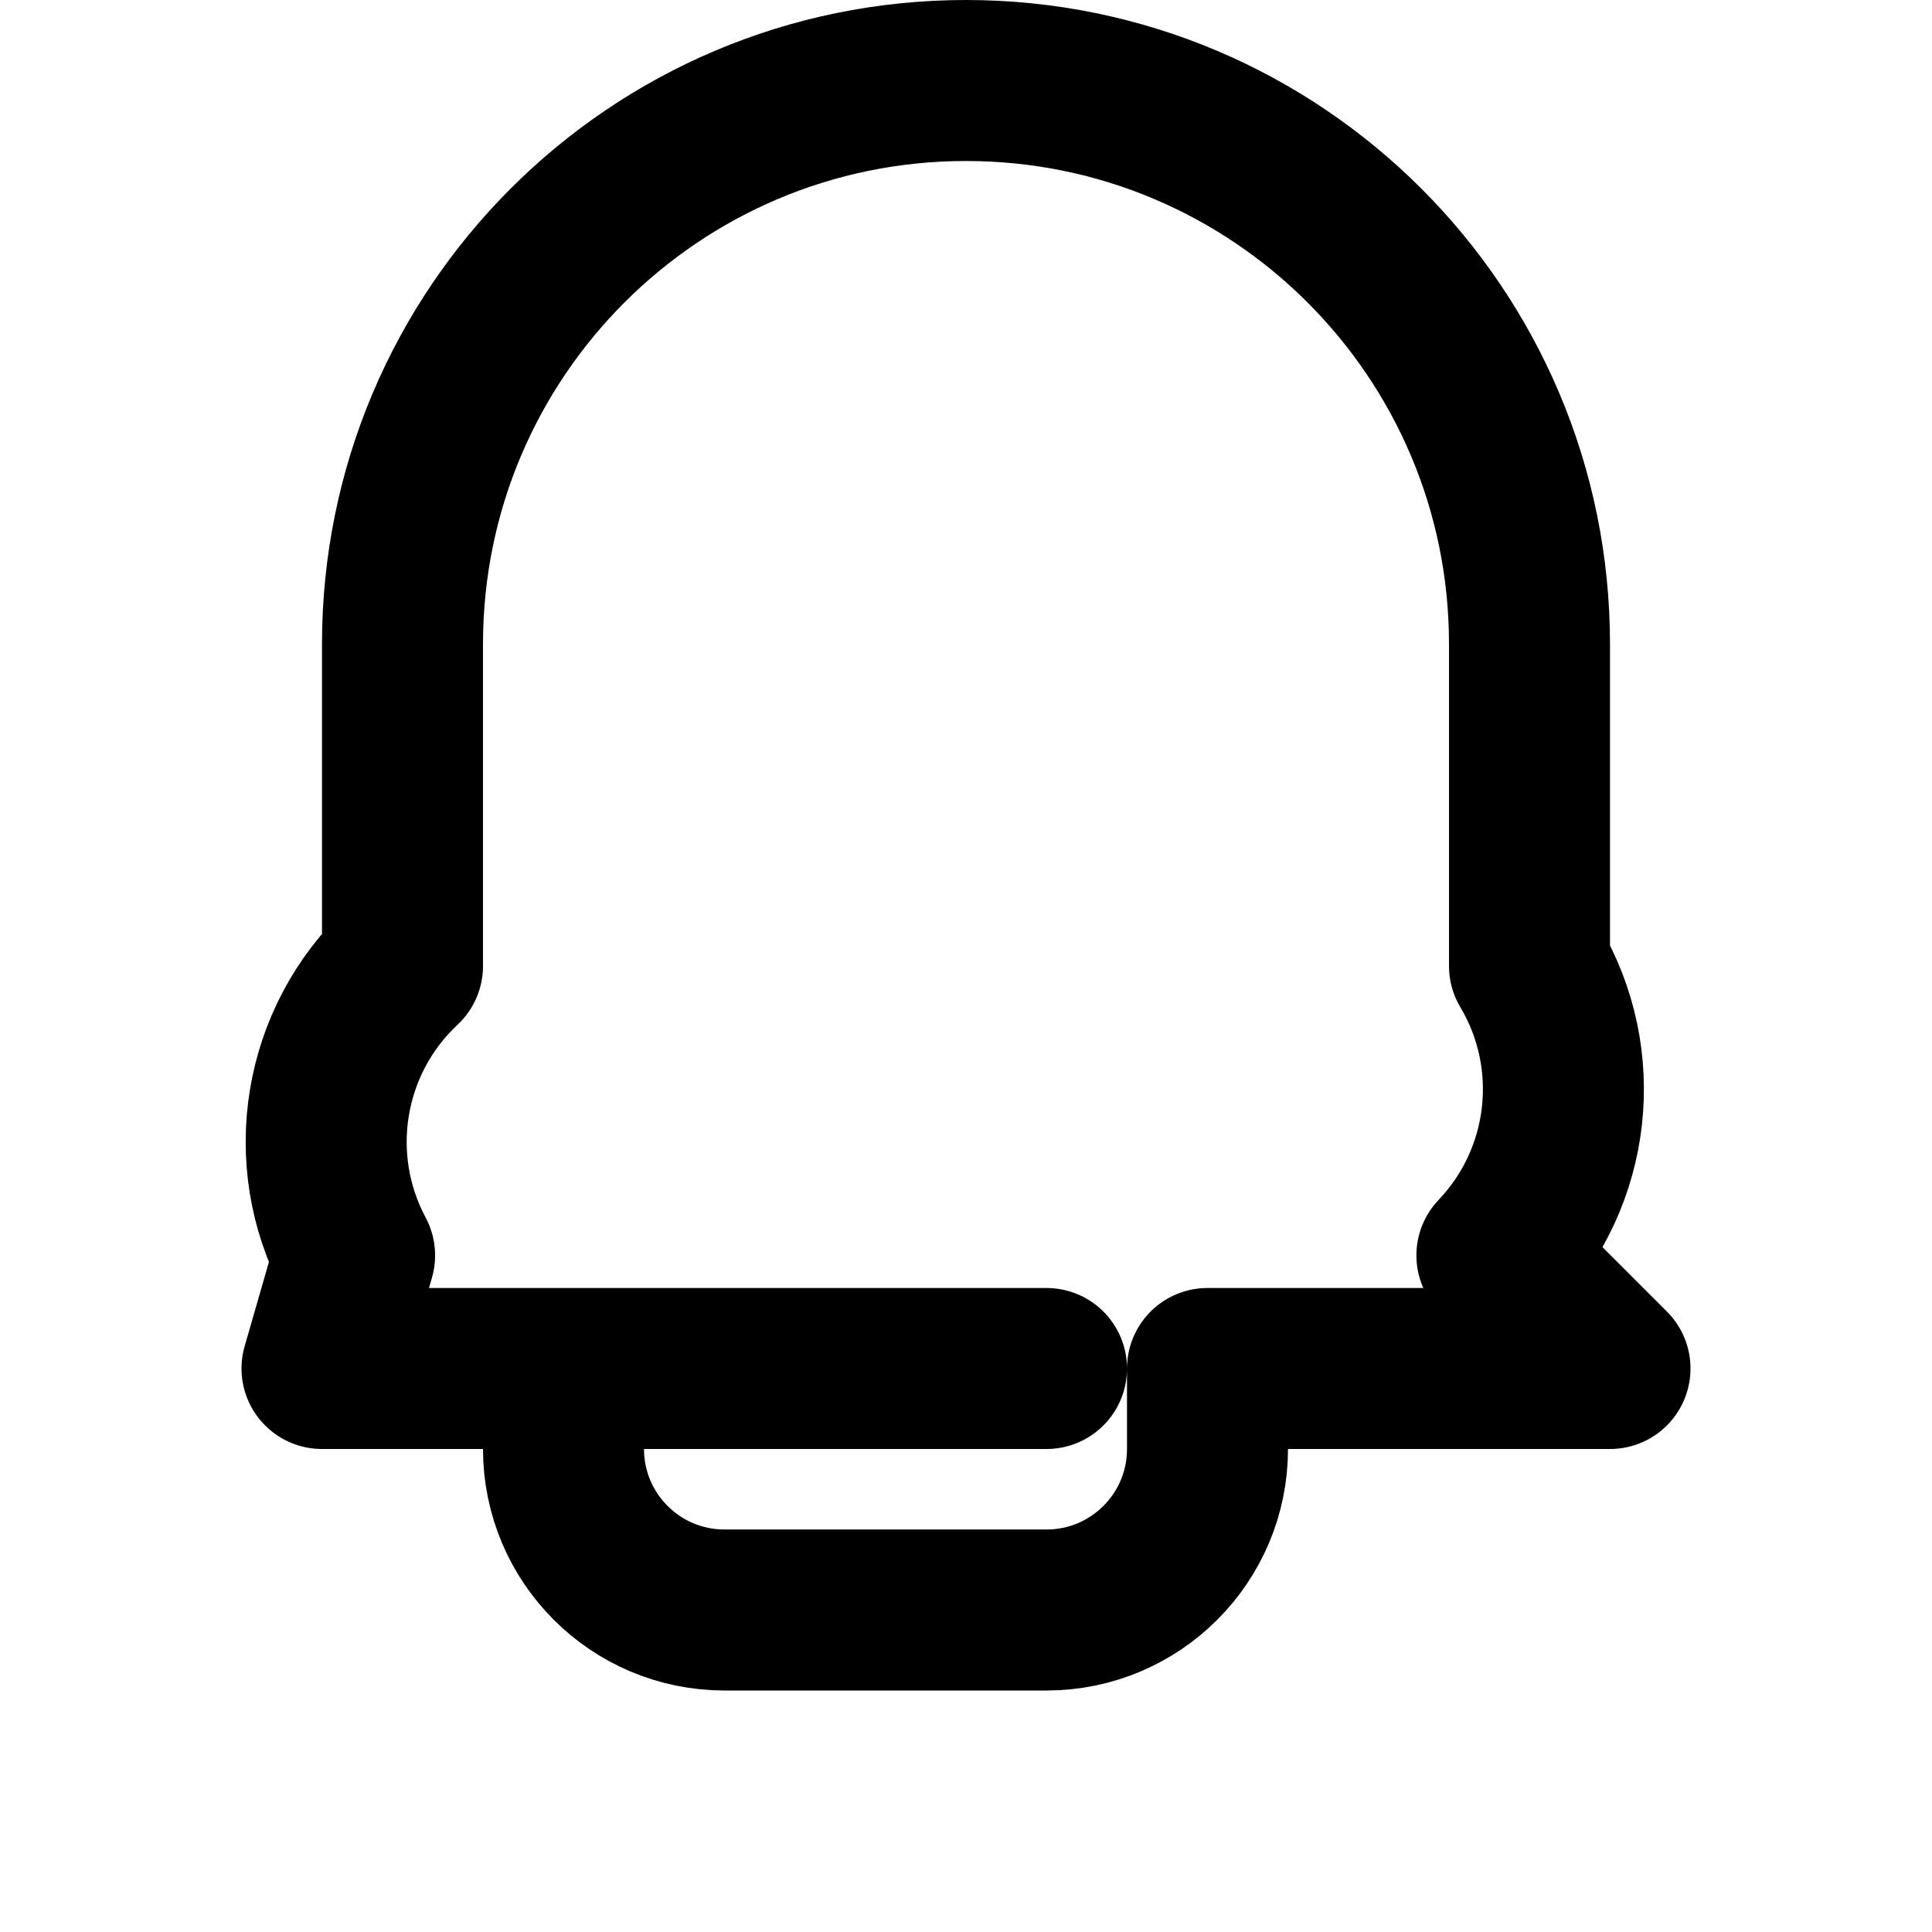
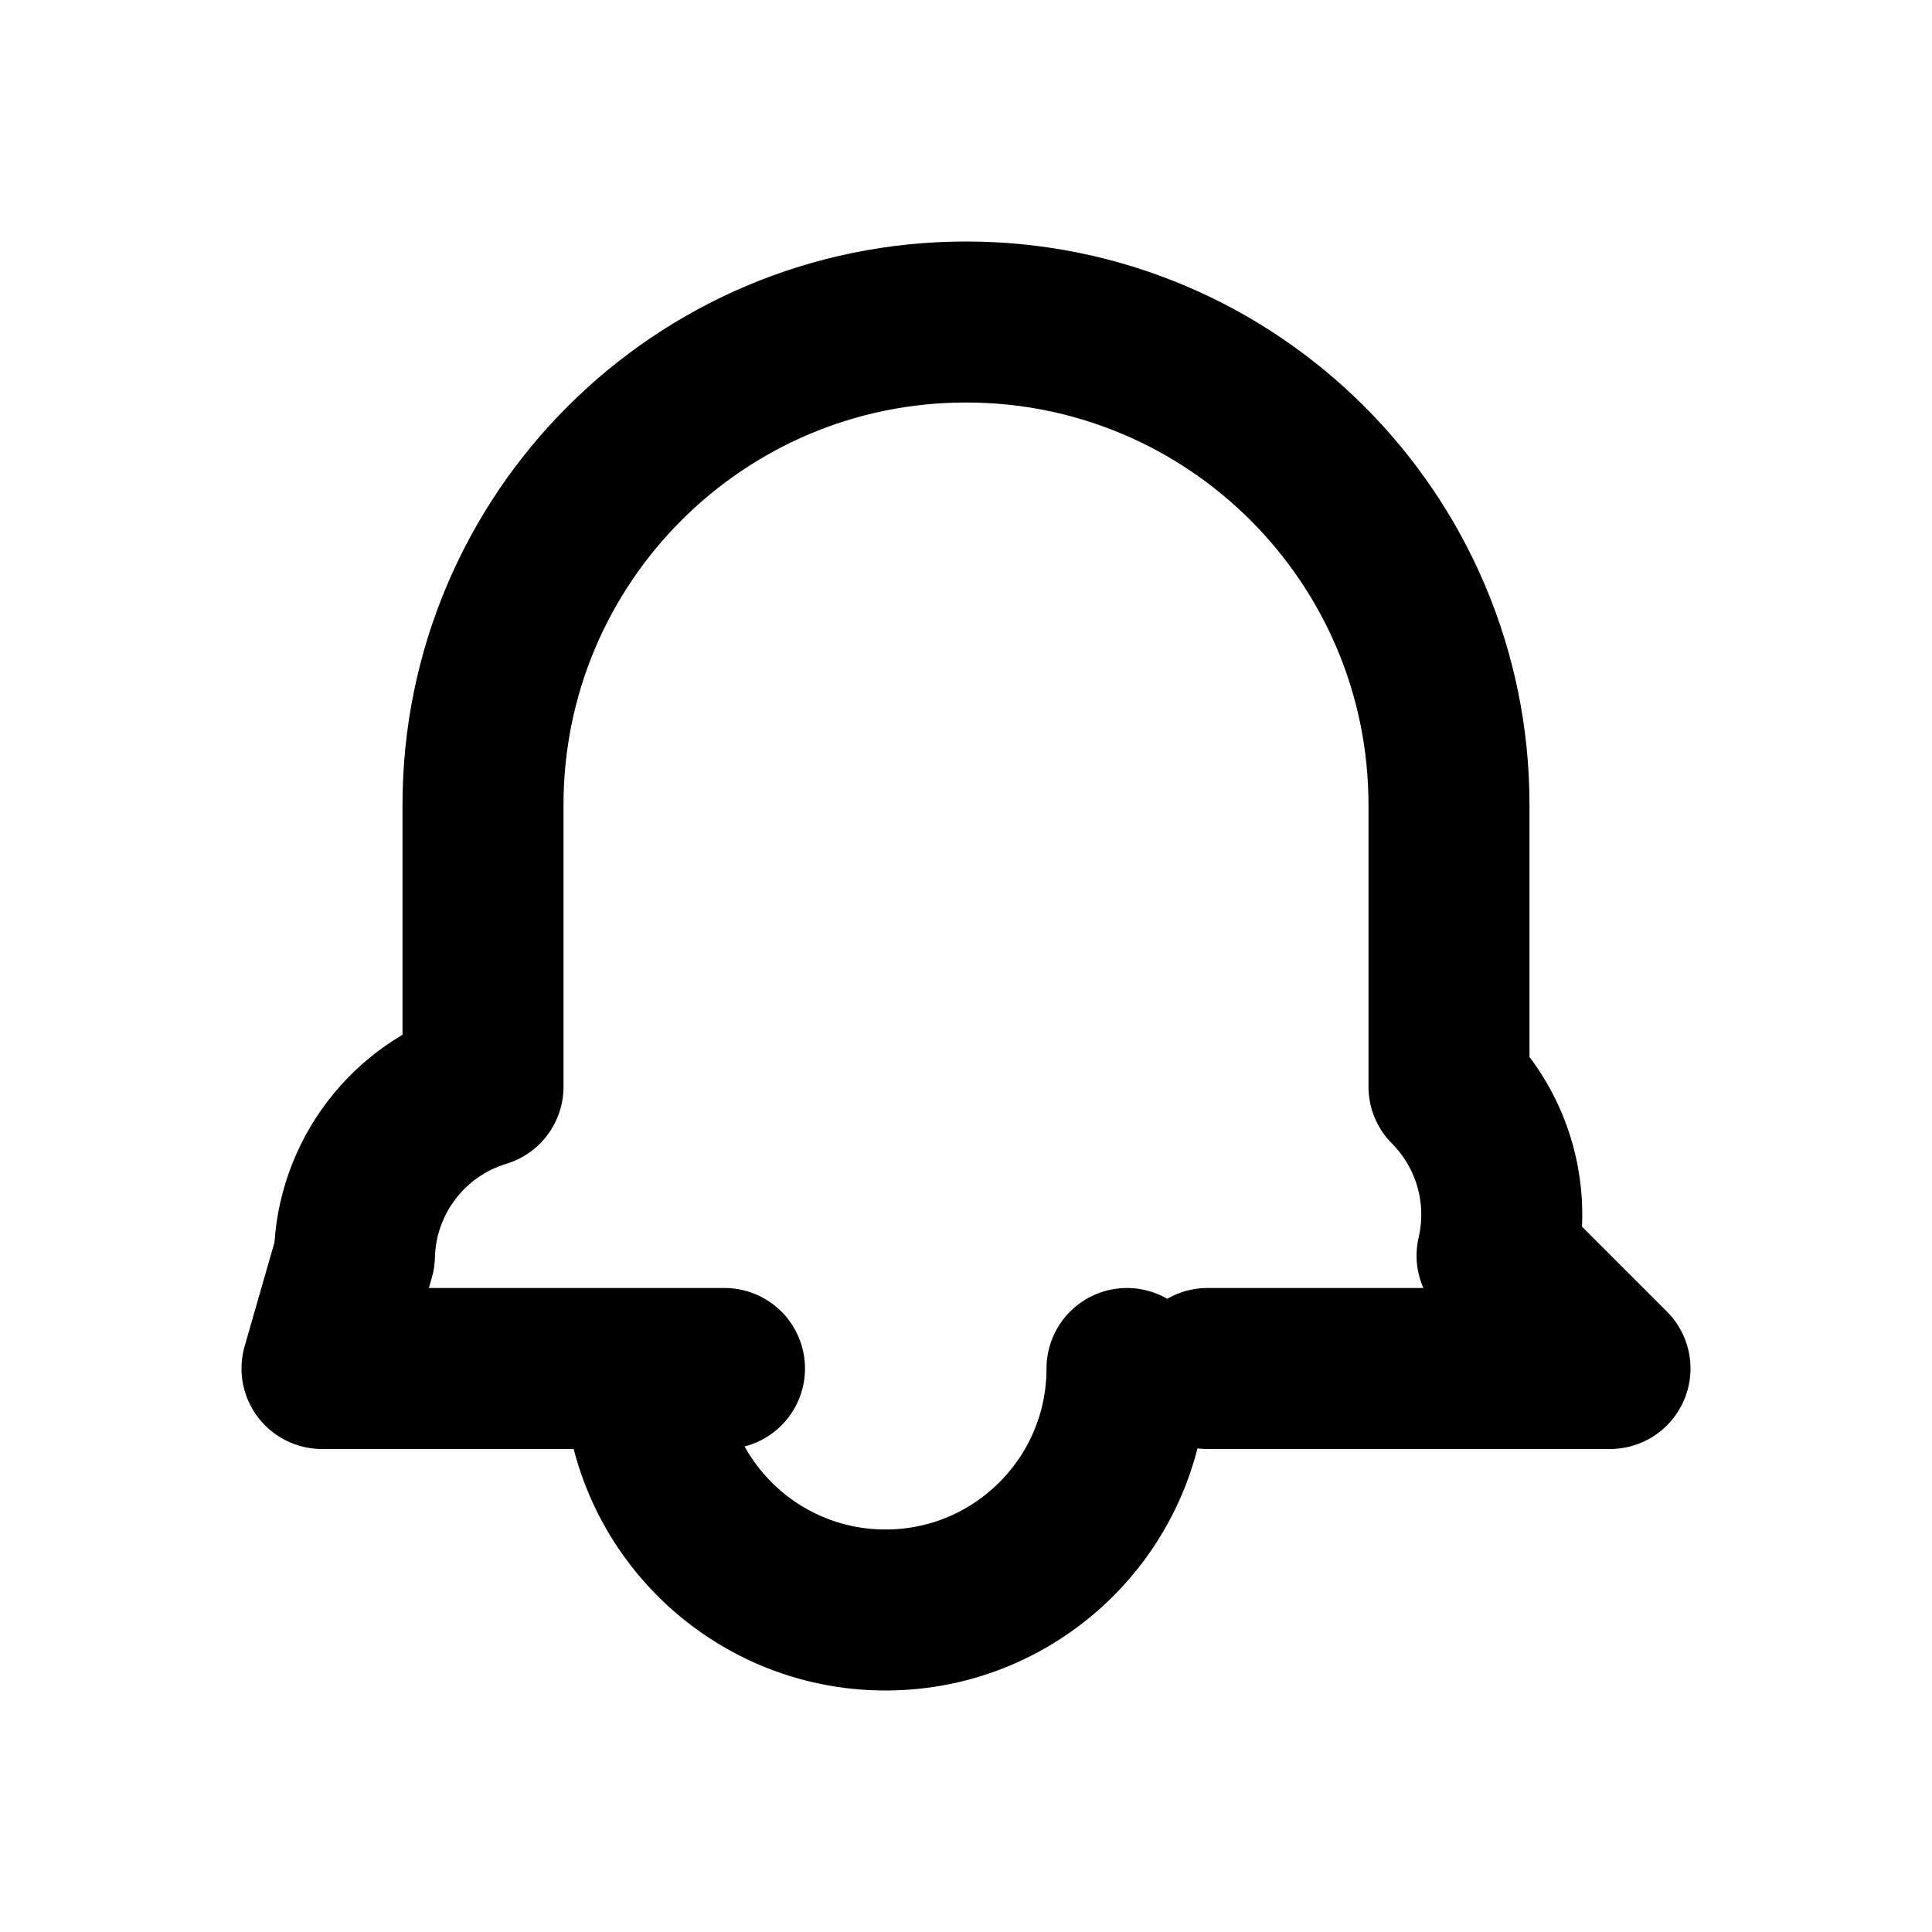
- <svg xmlns="http://www.w3.org/2000/svg" className="h-8 w-8 text-gray-800" fill="none" viewBox="0 0 24 24" stroke="currentColor">
-   <path stroke-linecap="round" stroke-linejoin="round" stroke-width="2" d="M15 17h5l-1.405-1.405A2.992 2.992 0 0019 12V8a7 7 0 10-14 0v4a2.992 2.992 0 00-.595 3.595L4 17h5m6 0v1a2 2 0 01-2 2H9a2 2 0 01-2-2v-1m6 0H9" />
+ <svg xmlns="http://www.w3.org/2000/svg" fill="none" viewBox="0 0 24 24" stroke="currentColor" class="w-6 h-6 text-black">
+   <path stroke-linecap="round" stroke-linejoin="round" stroke-width="2" d="M15 17h5l-1.403-1.403A2.25 2.25 0 0018 13.5V10a6 6 0 00-12 0v3.5a2.25 2.25 0 00-1.597 2.097L4 17h5m5 0a3 3 0 01-6 0" />
</svg>
